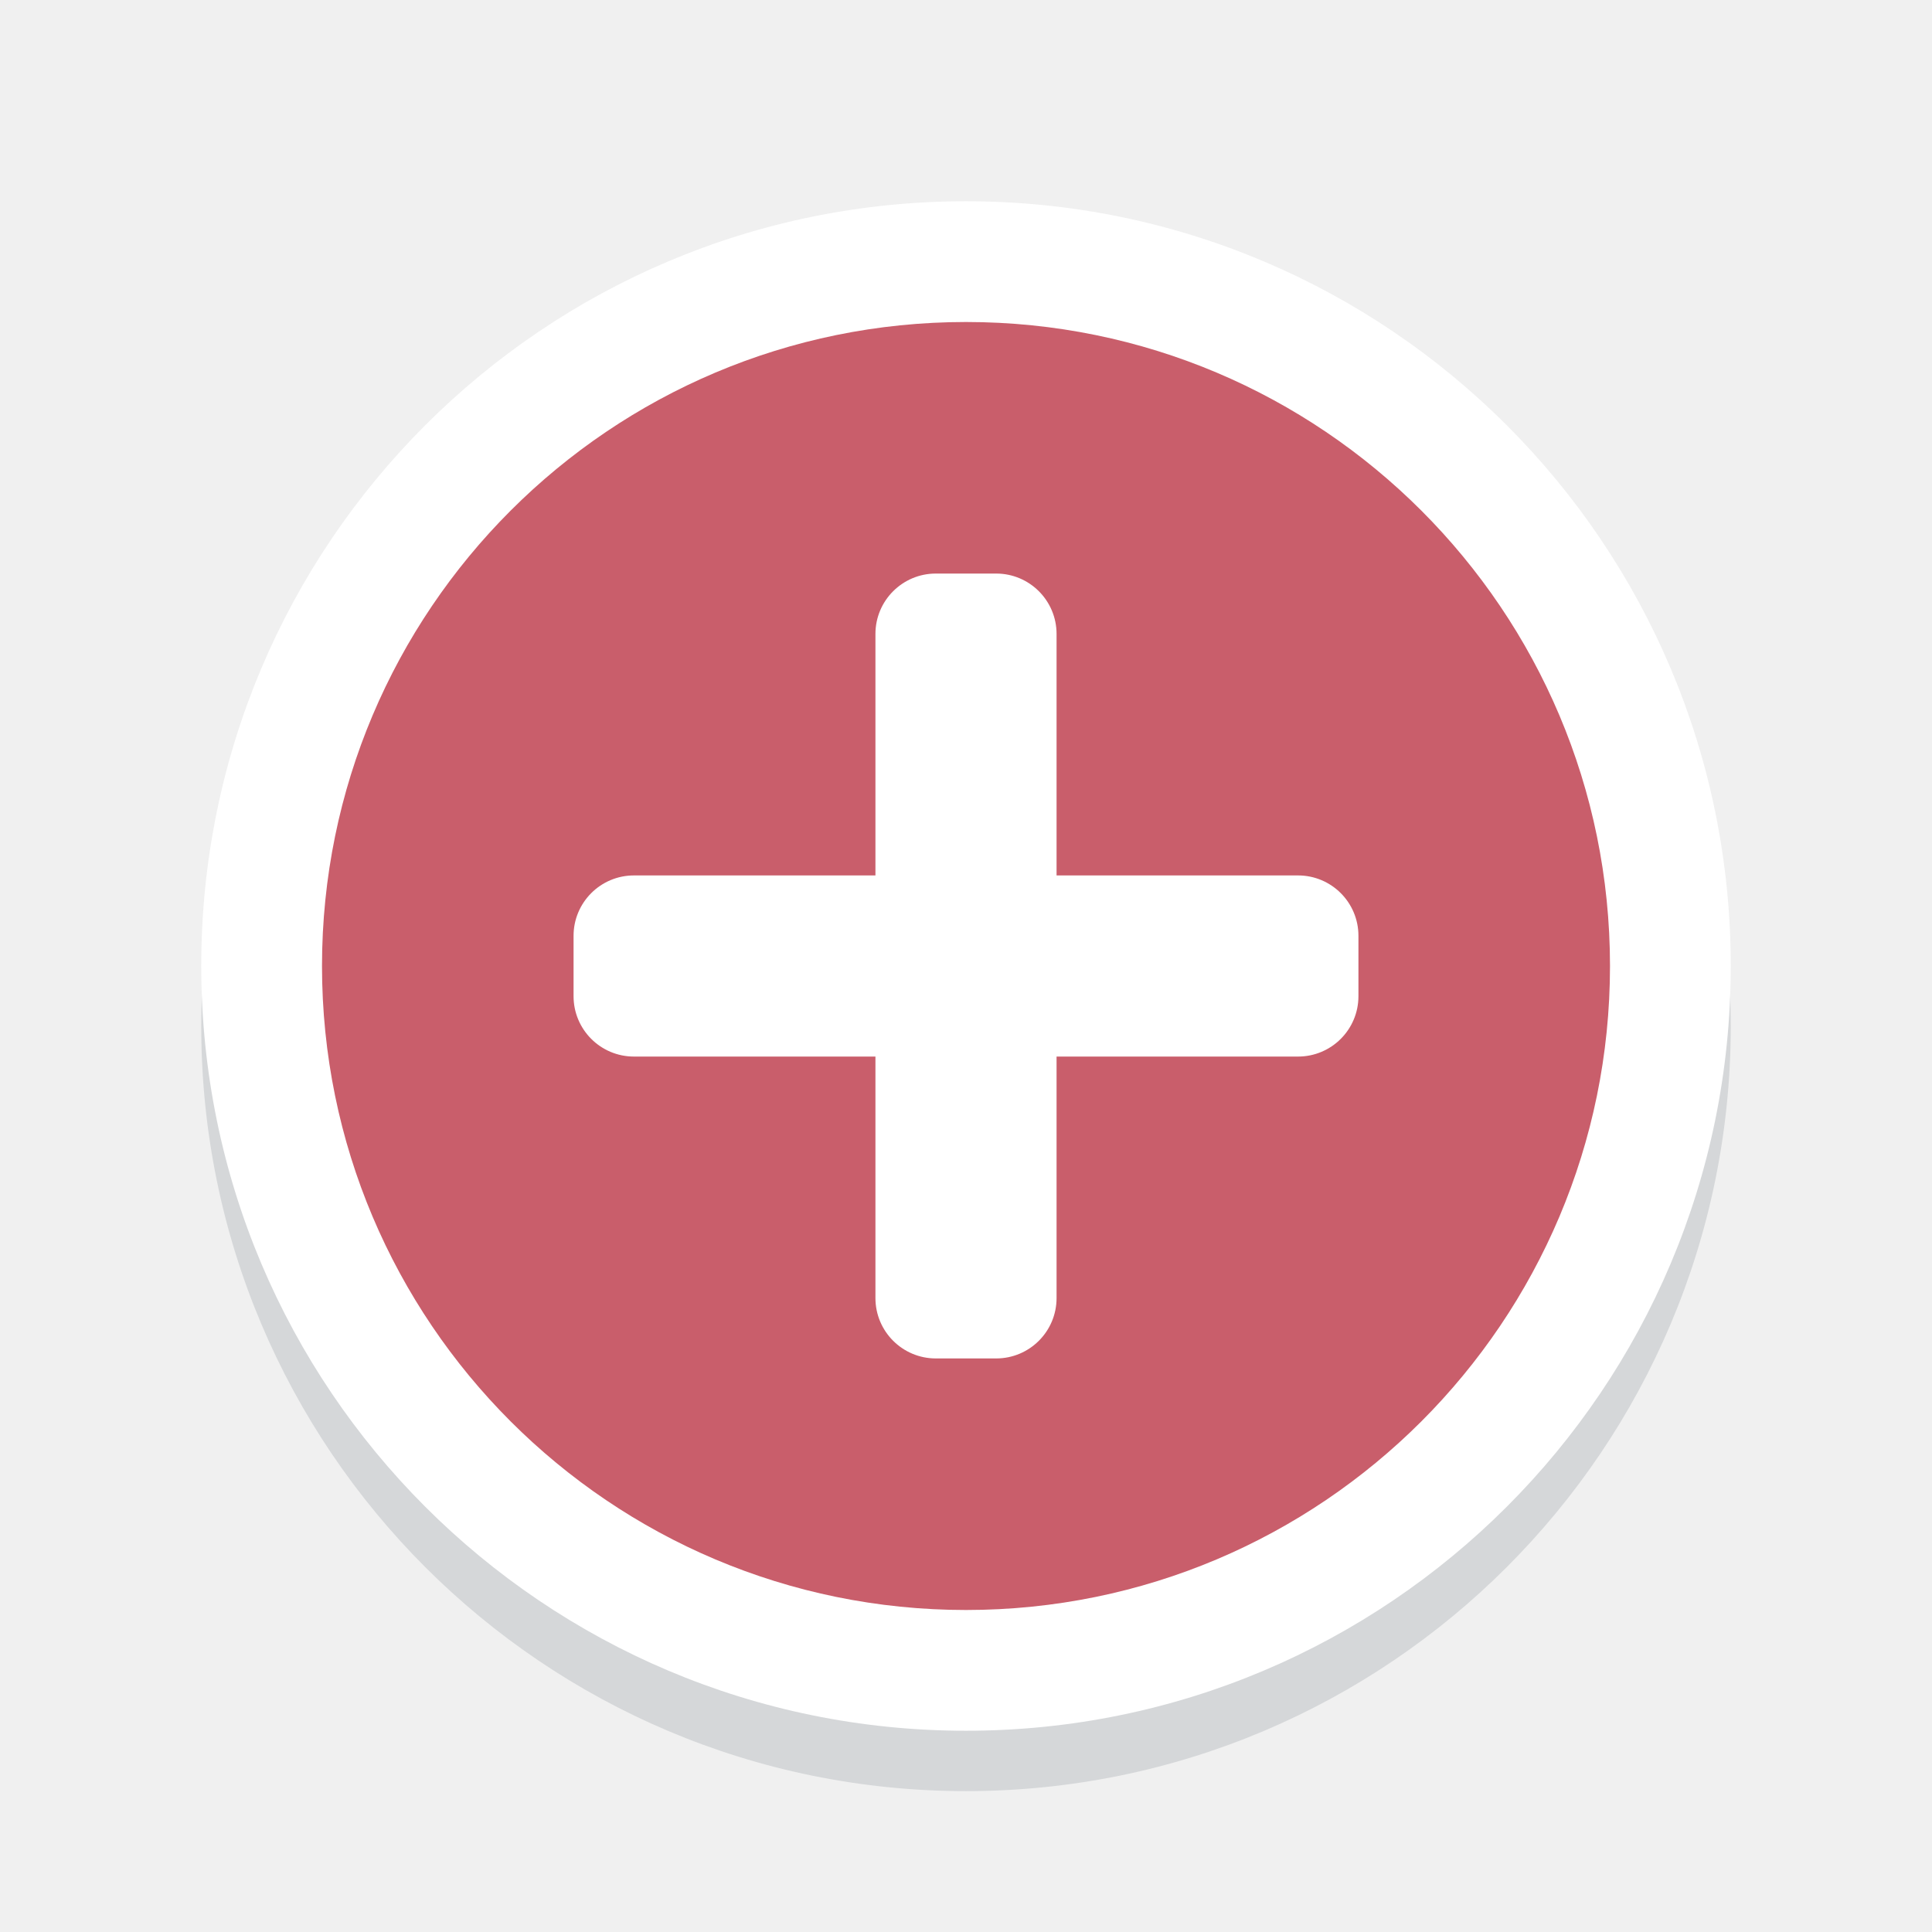
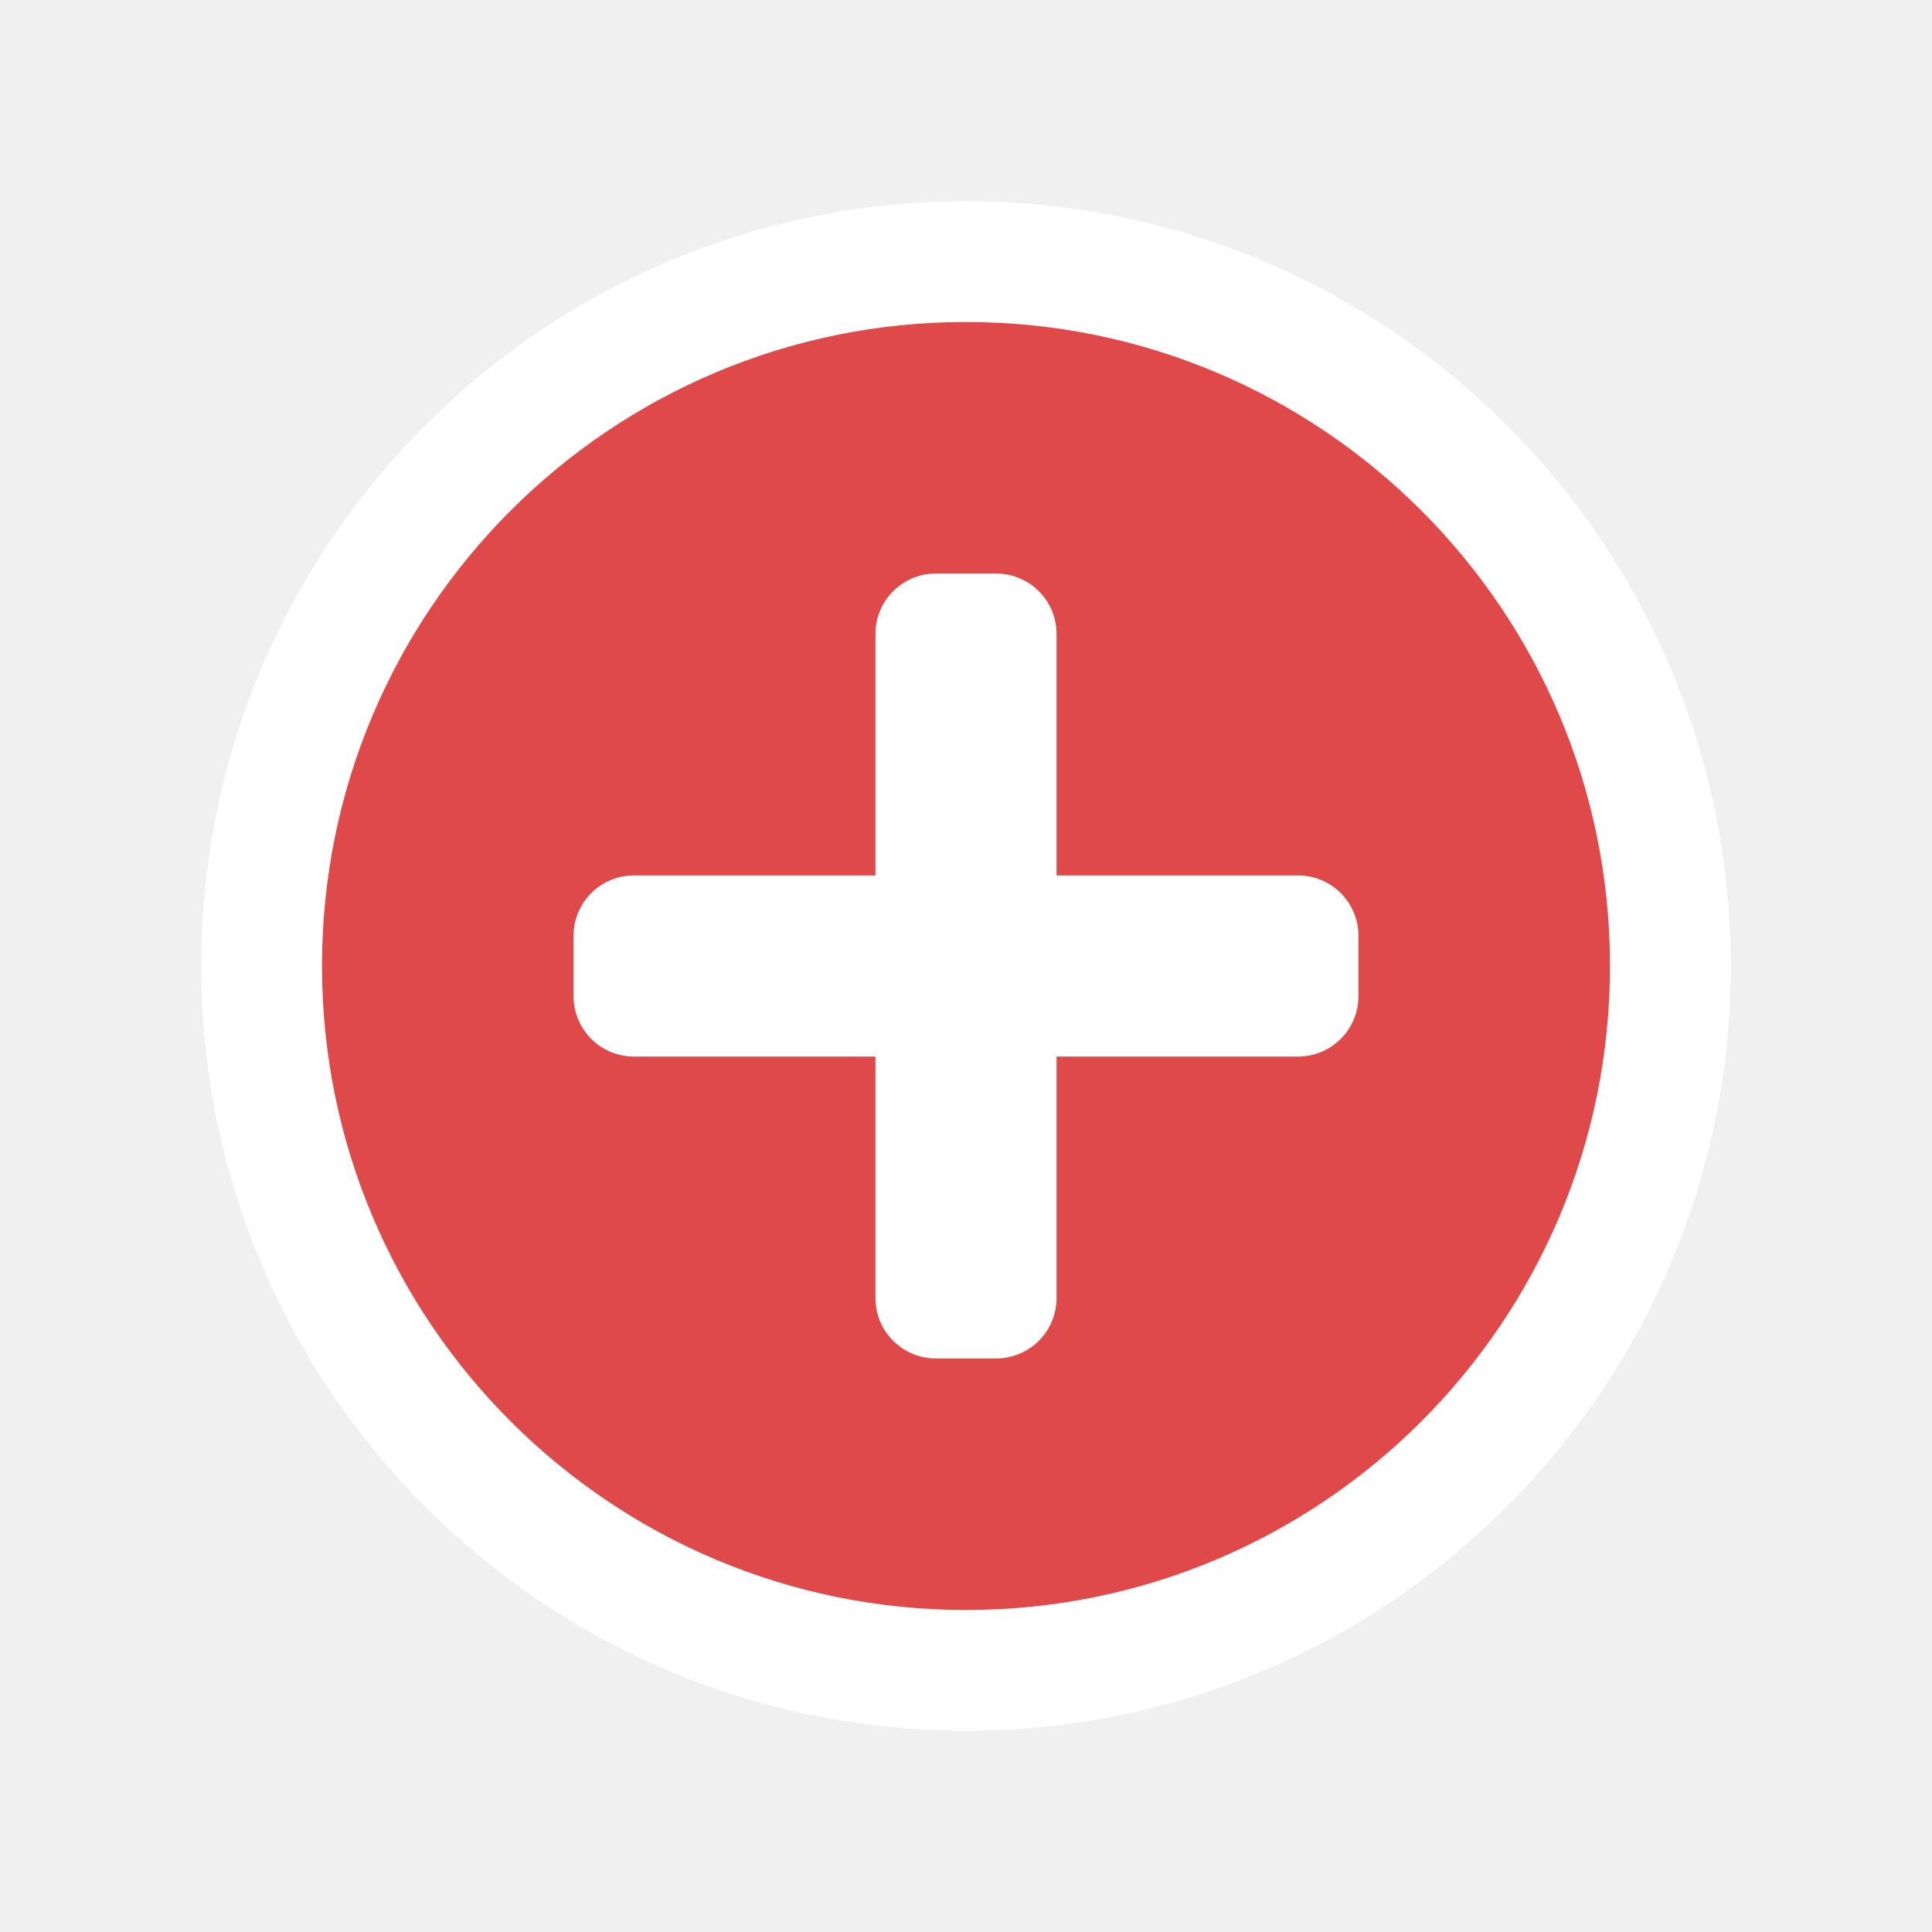
<svg xmlns="http://www.w3.org/2000/svg" width="24" height="24" viewBox="0 0 24 24">
-   <circle cx="12" cy="12.75" r="9.5" fill="#44515E" opacity=".16" />
  <circle cx="12" cy="12" r="9.5" fill="#FFFFFF" />
-   <circle cx="12" cy="12" r="8" fill="#C95E6B" />
+   <circle cx="12" cy="12" r="8" fill="#DF4949" />
  <path fill="#FFFFFF" transform="translate(6.375 6.375) scale(.75)" d="M7 1a1 1 0 0 0-1 1v4H2a1 1 0 0 0-1 1v1a1 1 0 0 0 1 1h4v4a1 1 0 0 0 1 1h1a1 1 0 0 0 1-1V9h4a1 1 0 0 0 1-1V7a1 1 0 0 0-1-1H9V2a1 1 0 0 0-1-1H7Z" />
</svg>
